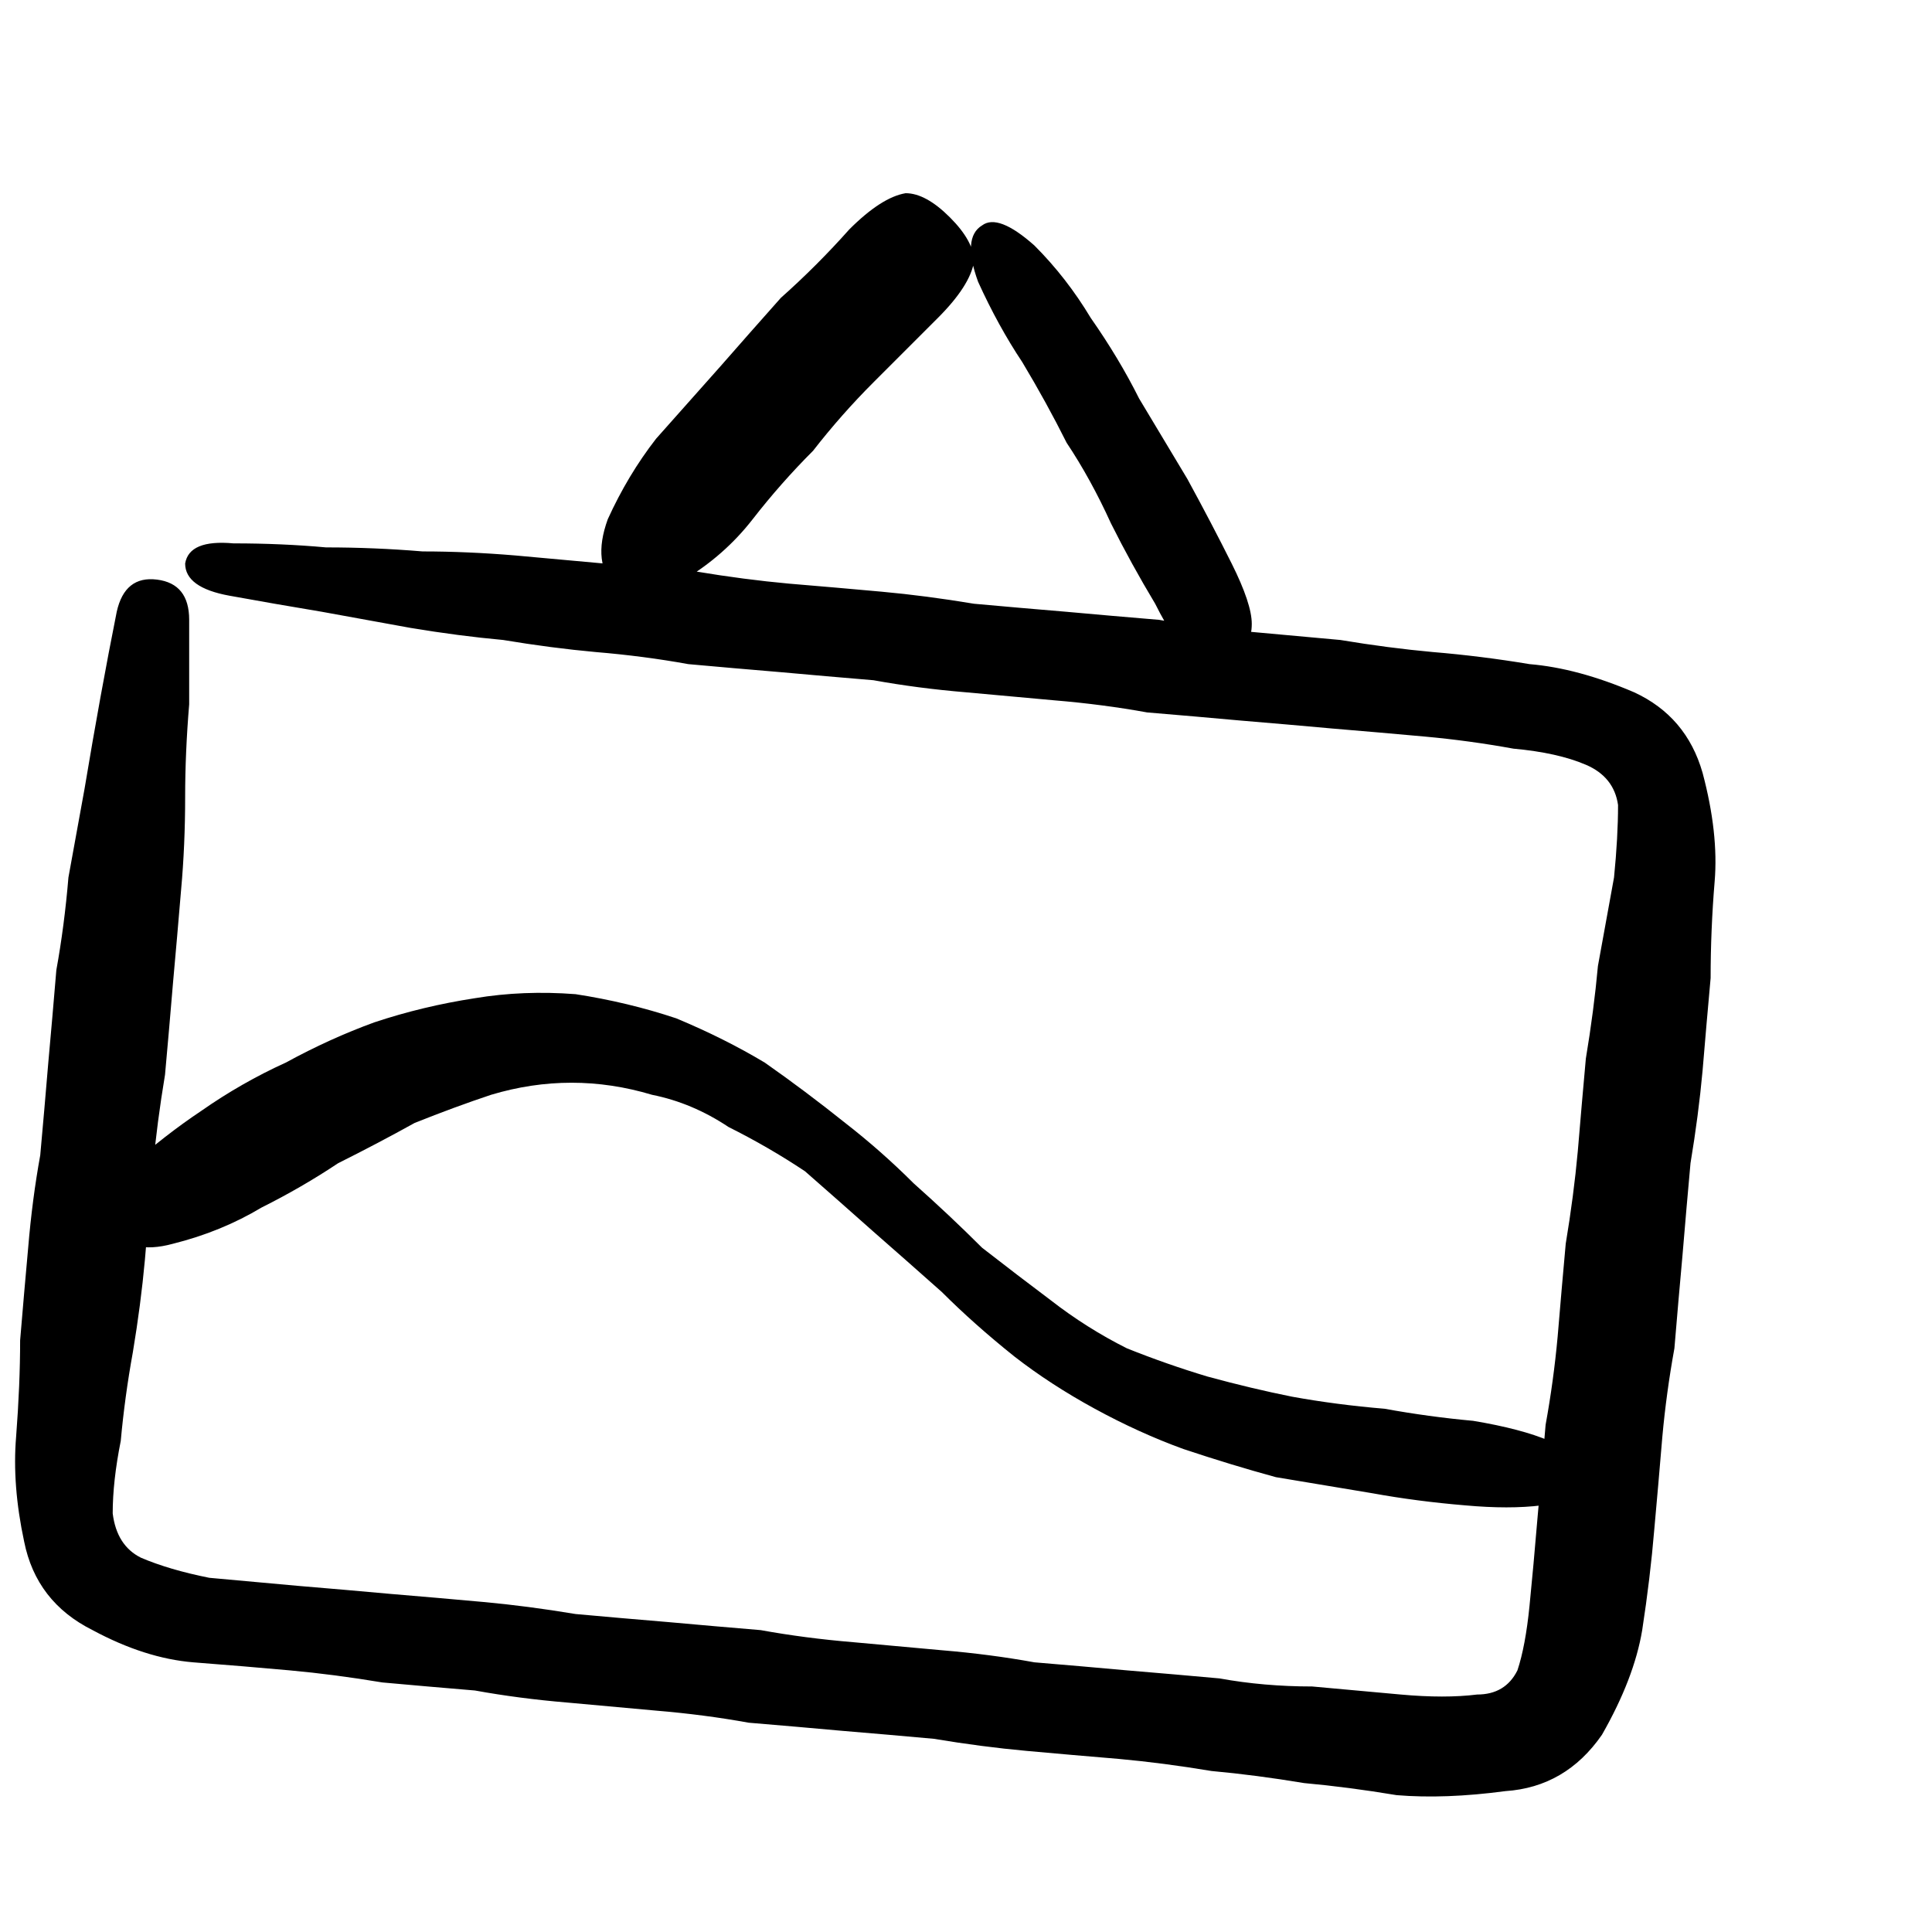
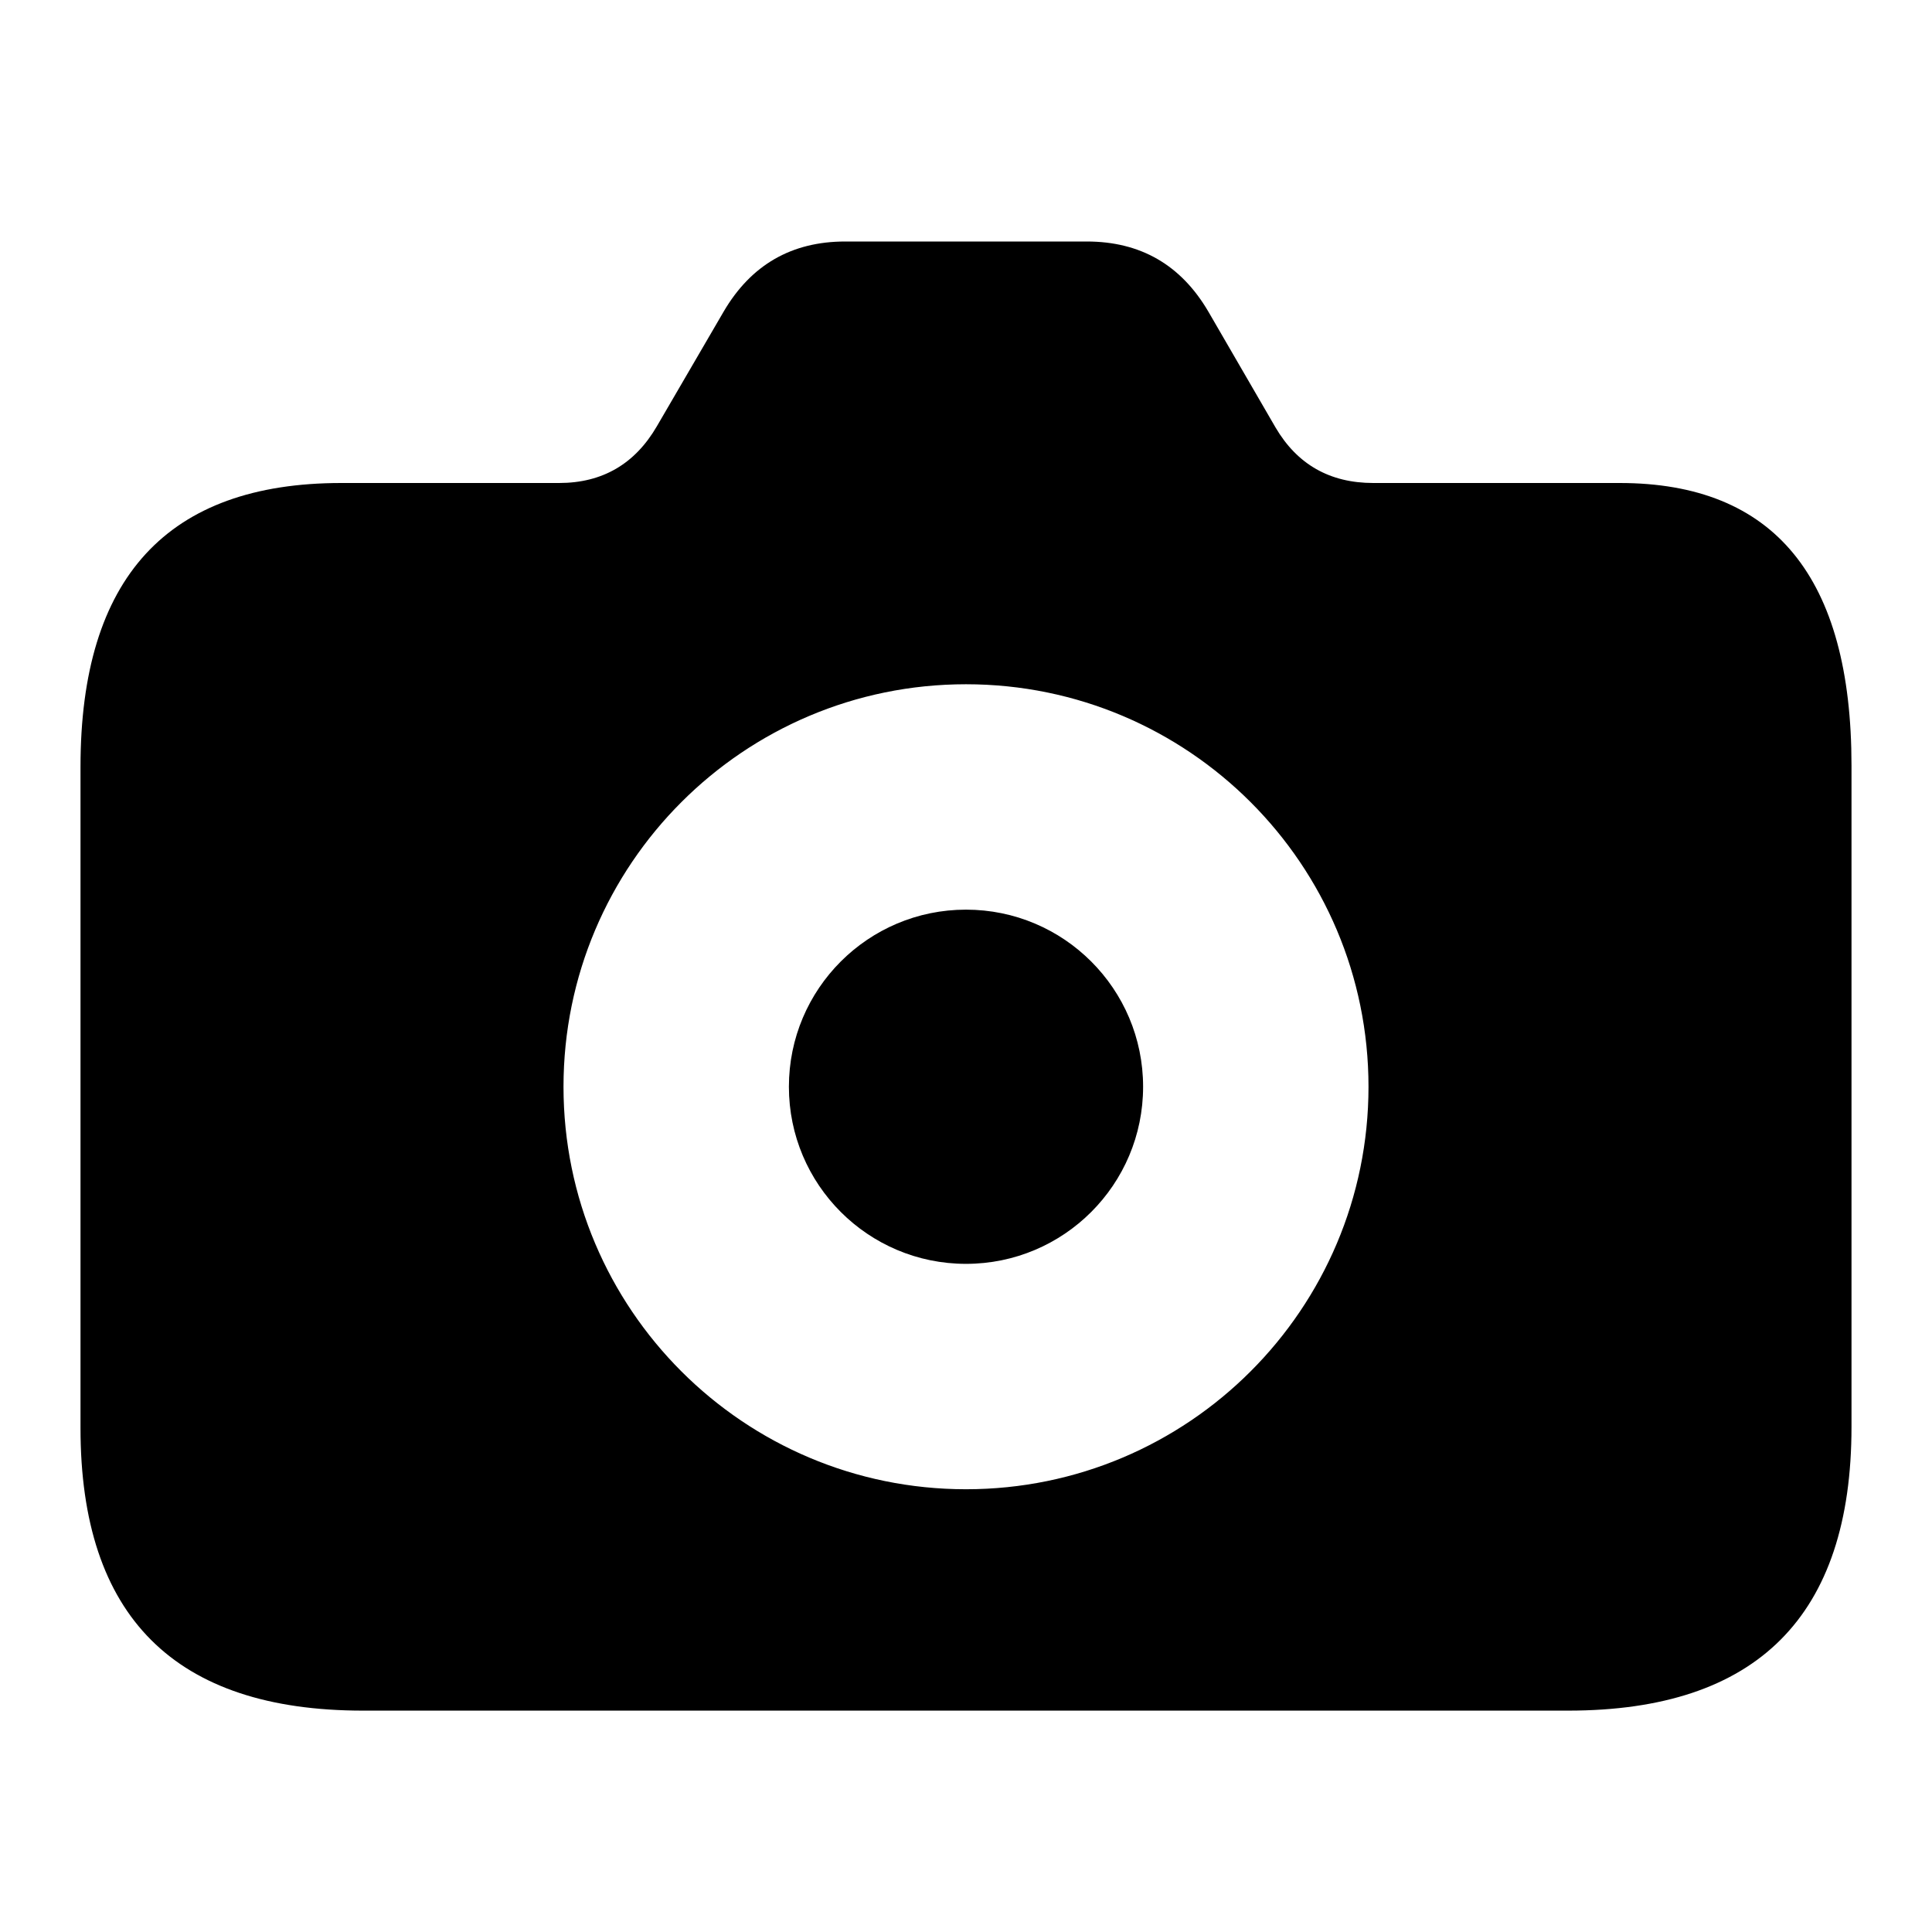
- <svg viewBox="0 0 48 48" fill="currentColor" aria-hidden="true">
-   <path d="M15.3 14.6q.7 .5 1.7-.2q1-.6 1.7-1.5q.7-.9 1.5-1.7q.7-.9 1.5-1.7q.8-.8 1.6-1.6q.8-.8 .9-1.4q0-.5-.6-1.1q-.6-.6-1.1-.6q-.6 .1-1.4 .9q-.8 .9-1.7 1.7q-.8 .9-1.5 1.7q-.8 .9-1.6 1.8q-.7 .9-1.2 2q-.4 1.1 .2 1.7ZM24.4 5.6q-.5 .3-.1 1.4q.5 1.1 1.1 2q.6 1 1.1 2q.6 .9 1.1 2q.5 1 1.1 2q.5 1 .9 1.3q.4 .3 1 0q.5-.2 .5-.8q0-.5-.5-1.5q-.5-1-1.1-2.1q-.6-1-1.2-2q-.5-1-1.2-2q-.6-1-1.4-1.8q-.9-.8-1.3-.5ZM2.8 30.5q.4 .7 1.5 .4q1.2-.3 2.2-.9q1-.5 1.9-1.1q1-.5 1.9-1q1-.4 1.9-.7q1-.3 2-.3q1 0 2 .3q1 .2 1.9 .8q1 .5 1.9 1.1q.8 .7 1.7 1.5q.8 .7 1.7 1.5q.8 .8 1.8 1.6q.9 .7 2 1.3q1.1 .6 2.2 1q1.2 .4 2.3 .7q1.2 .2 2.4 .4q1.1 .2 2.3 .3q1.1 .1 1.9 0q.9-.1 .9-.7q.1-.6-.7-.9q-.7-.3-1.9-.5q-1.1-.1-2.2-.3q-1.2-.1-2.3-.3q-1-.2-2.1-.5q-1-.3-2-.7q-1-.5-1.9-1.2q-.8-.6-1.7-1.3q-.8-.8-1.7-1.6q-.8-.8-1.7-1.5q-1-.8-2-1.5q-1-.6-2.2-1.1q-1.2-.4-2.5-.6q-1.3-.1-2.5 .1q-1.3 .2-2.5 .6q-1.1 .4-2.2 1q-1.1 .5-2.1 1.2q-.9 .6-1.8 1.4q-.8 .8-.4 1.5ZM4.6 14q0 .6 1.1 .8q1.1 .2 2.3 .4q1.1 .2 2.2 .4q1.2 .2 2.3 .3q1.2 .2 2.3 .3q1.2 .1 2.3 .3q1.1 .1 2.3 .2q1.1 .1 2.3 .2q1.1 .2 2.3 .3q1.1 .1 2.2 .2q1.2 .1 2.3 .3q1.2 .1 2.3 .2q1.2 .1 2.3 .2q1.2 .1 2.3 .2q1.1 .1 2.2 .3q1.1 .1 1.8 .4q.7 .3 .8 1q0 .8-.1 1.8q-.2 1.1-.4 2.2q-.1 1.1-.3 2.3q-.1 1.1-.2 2.3q-.1 1.1-.3 2.3q-.1 1.1-.2 2.3q-.1 1.1-.3 2.2q-.1 1.2-.2 2.3q-.1 1.2-.2 2.2q-.1 1-.3 1.6q-.3 .6-1 .6q-.8 .1-1.9 0q-1.1-.1-2.2-.2q-1.2 0-2.3-.2q-1.1-.1-2.3-.2q-1.1-.1-2.3-.2q-1.1-.2-2.3-.3q-1.1-.1-2.2-.2q-1.2-.1-2.3-.3q-1.2-.1-2.3-.2q-1.2-.1-2.3-.2q-1.2-.2-2.3-.3q-1.1-.1-2.3-.2q-1.1-.1-2.3-.2q-1.1-.1-2.2-.2q-1-.2-1.7-.5q-.6-.3-.7-1.1q0-.8 .2-1.8q.1-1.1 .3-2.2q.2-1.2 .3-2.3q.1-1.2 .2-2.3q.1-1.1 .3-2.3q.1-1.1 .2-2.3q.1-1.1 .2-2.3q.1-1.1 .1-2.3q0-1.1 .1-2.3q0-1.1 0-2.1q0-.9-.8-1q-.8-.1-1 .8q-.2 1-.4 2.1q-.2 1.1-.4 2.3q-.2 1.1-.4 2.2q-.1 1.2-.3 2.3q-.1 1.2-.2 2.3q-.1 1.2-.2 2.3q-.2 1.1-.3 2.3q-.1 1.1-.2 2.3q0 1.1-.1 2.4q-.1 1.2 .2 2.6q.3 1.5 1.7 2.2q1.3 .7 2.5 .8q1.3 .1 2.4 .2q1.1 .1 2.3 .3q1.1 .1 2.3 .2q1.1 .2 2.3 .3q1.1 .1 2.2 .2q1.2 .1 2.3 .3q1.2 .1 2.3 .2q1.2 .1 2.3 .2q1.2 .2 2.3 .3q1.1 .1 2.3 .2q1.1 .1 2.3 .3q1.1 .1 2.3 .3q1.1 .1 2.3 .3q1.2 .1 2.7-.1q1.5-.1 2.4-1.4q.8-1.4 1-2.6q.2-1.3 .3-2.5q.1-1.1 .2-2.3q.1-1.1 .3-2.2q.1-1.2 .2-2.3q.1-1.2 .2-2.3q.2-1.2 .3-2.3q.1-1.2 .2-2.3q0-1.2 .1-2.4q.1-1.2-.3-2.7q-.4-1.4-1.7-2q-1.4-.6-2.6-.7q-1.2-.2-2.4-.3q-1.1-.1-2.3-.3q-1.1-.1-2.2-.2q-1.2-.1-2.3-.3q-1.2-.1-2.3-.2q-1.2-.1-2.3-.2q-1.2-.2-2.3-.3q-1.1-.1-2.3-.2q-1.1-.1-2.3-.3q-1.1-.1-2.3-.2q-1.1-.1-2.2-.2q-1.2-.1-2.3-.1q-1.2-.1-2.4-.1q-1.1-.1-2.3-.1q-1.1-.1-1.2 .5Z" />
+ <svg viewBox="0 0 48 48" fill="currentColor" fill-rule="evenodd" aria-hidden="true">
+   <path d="M21 6L27 6Q29 6 30.02 7.74L31.69 10.62Q32.5 12 34.12 12L40.24 12Q46 12 46 19.02L46 35.45Q46 42.5 38.96 42.5L9.02 42.5Q2 42.5 2 35.48L2 19.05Q2 12 8.48 12L13.89 12Q15.5 12 16.32 10.59L17.98 7.74Q19 6 21 6ZM14 27a10 10 0 1 0 20 0a10 10 0 1 0 -20 0ZM19.6 27a4.4 4.4 0 1 0 8.8 0a4.4 4.4 0 1 0 -8.8 0Z" />
</svg>
